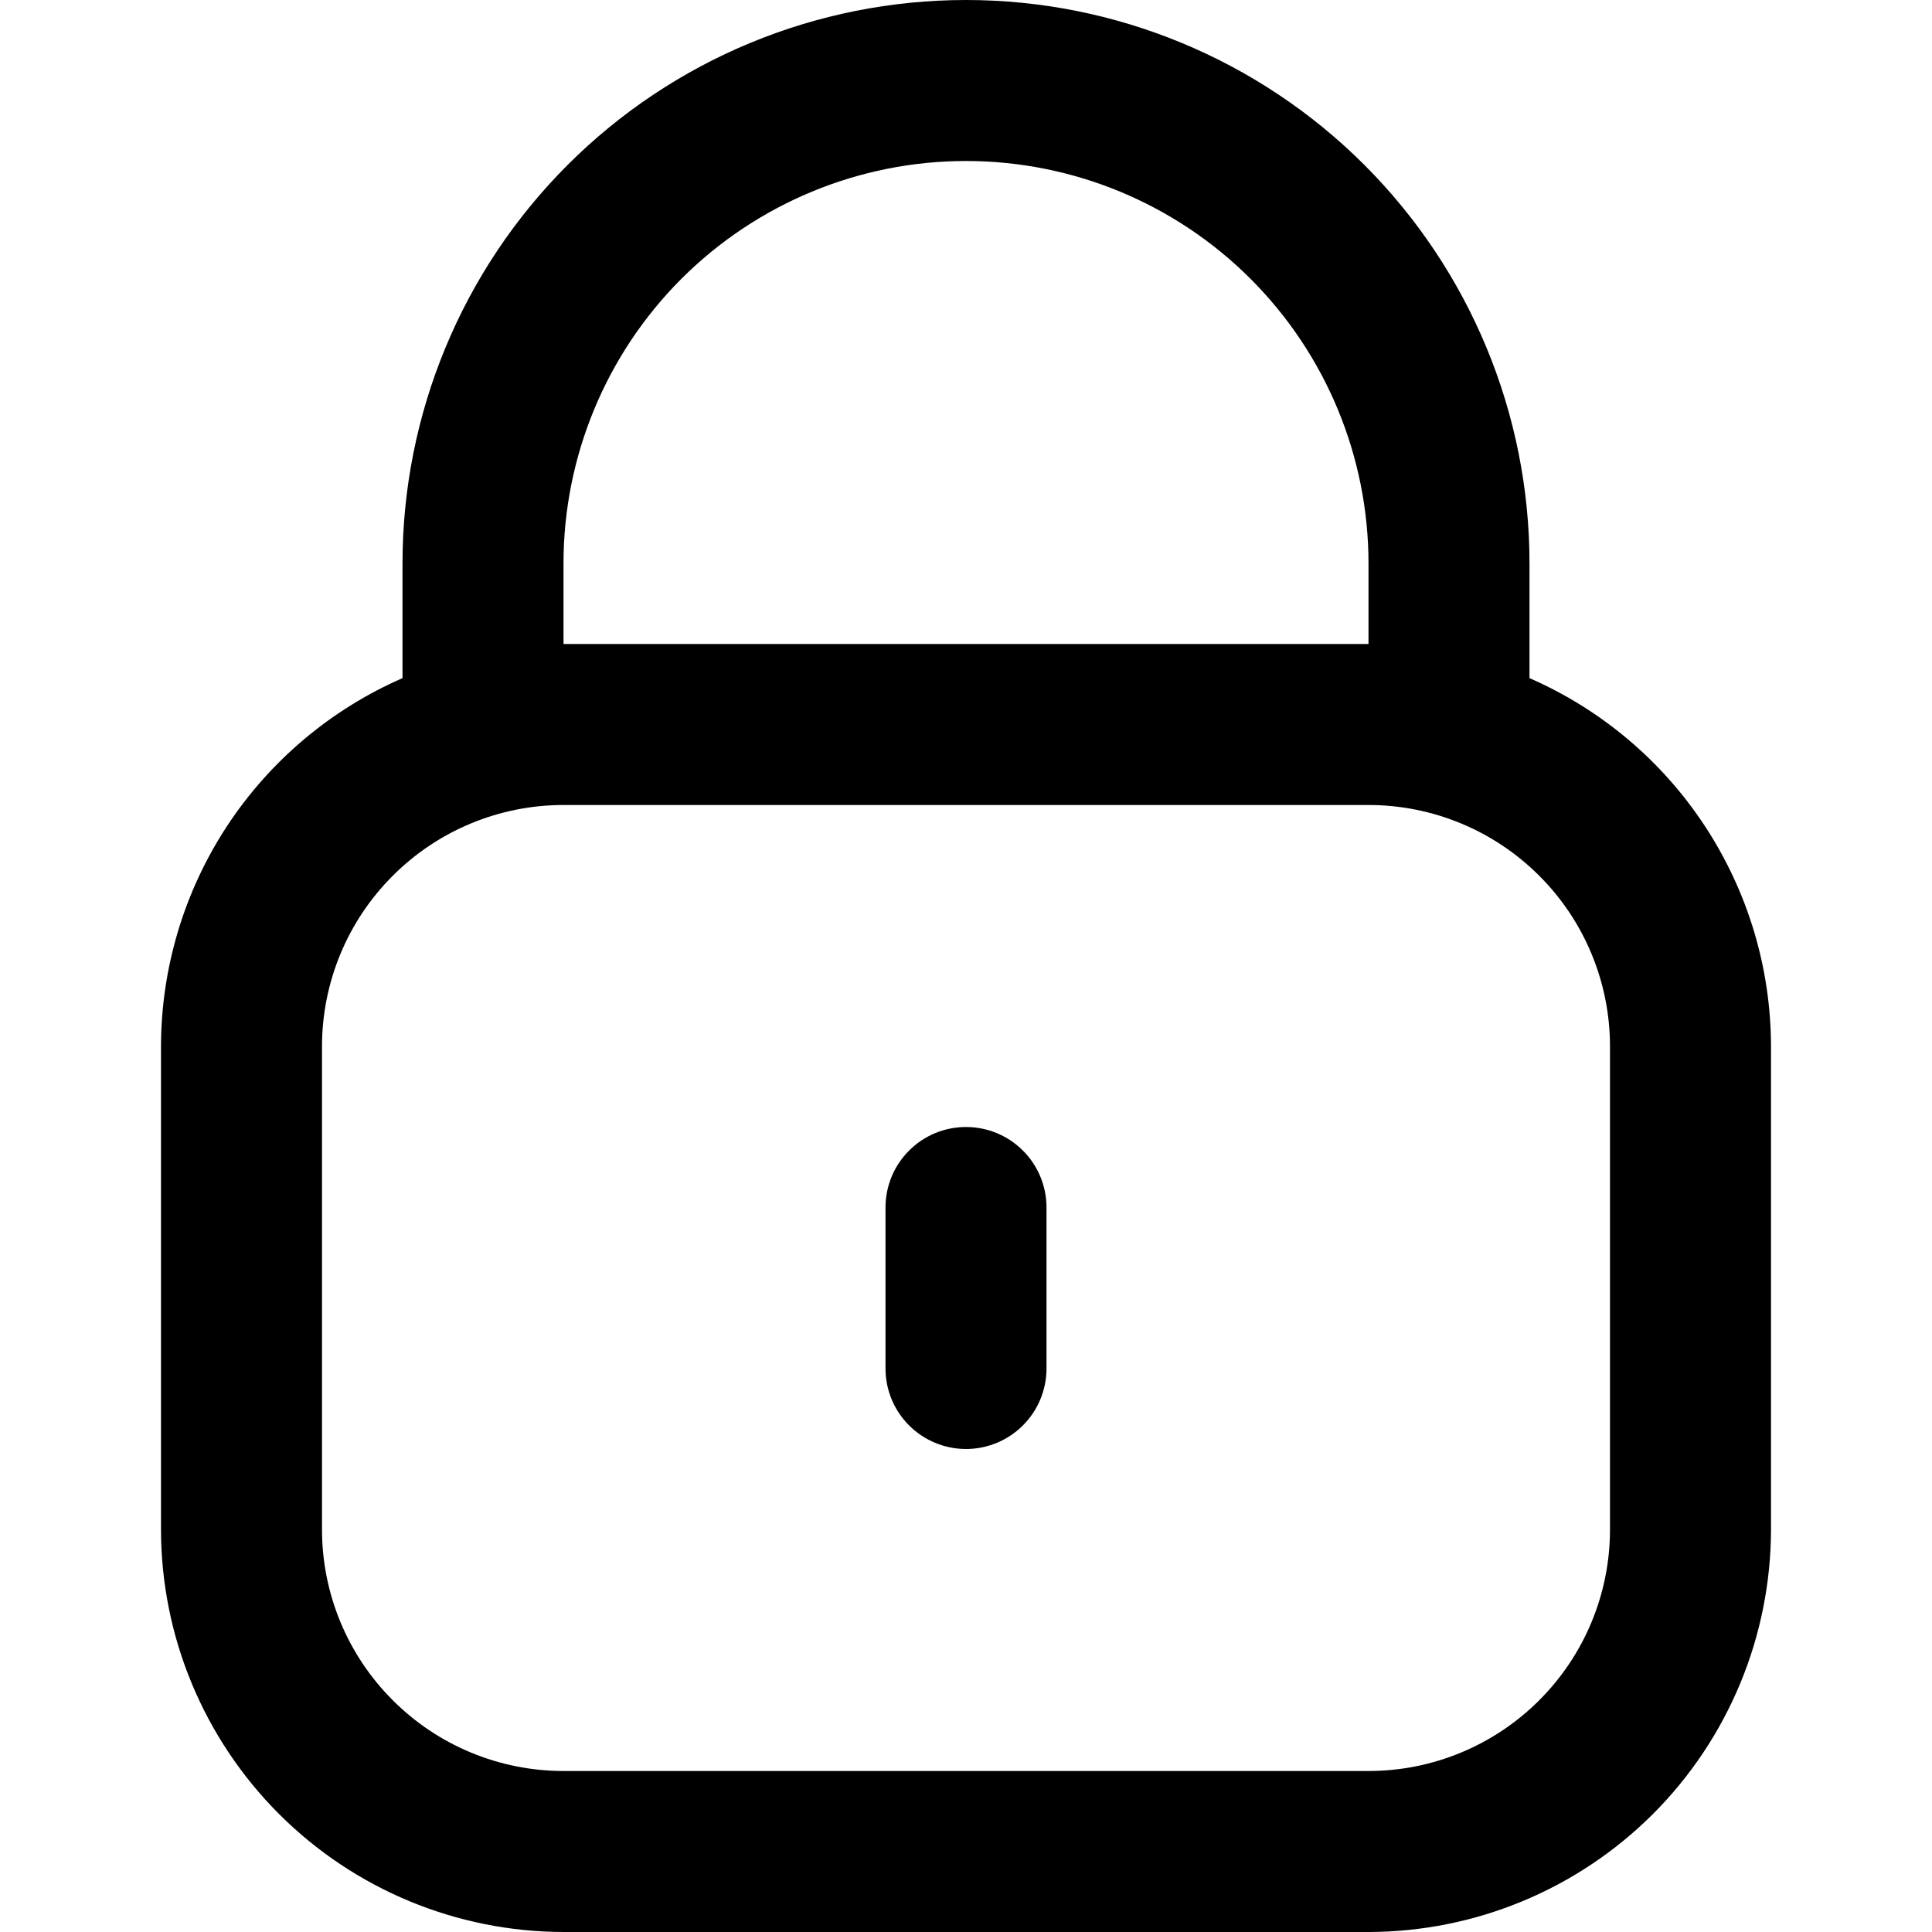
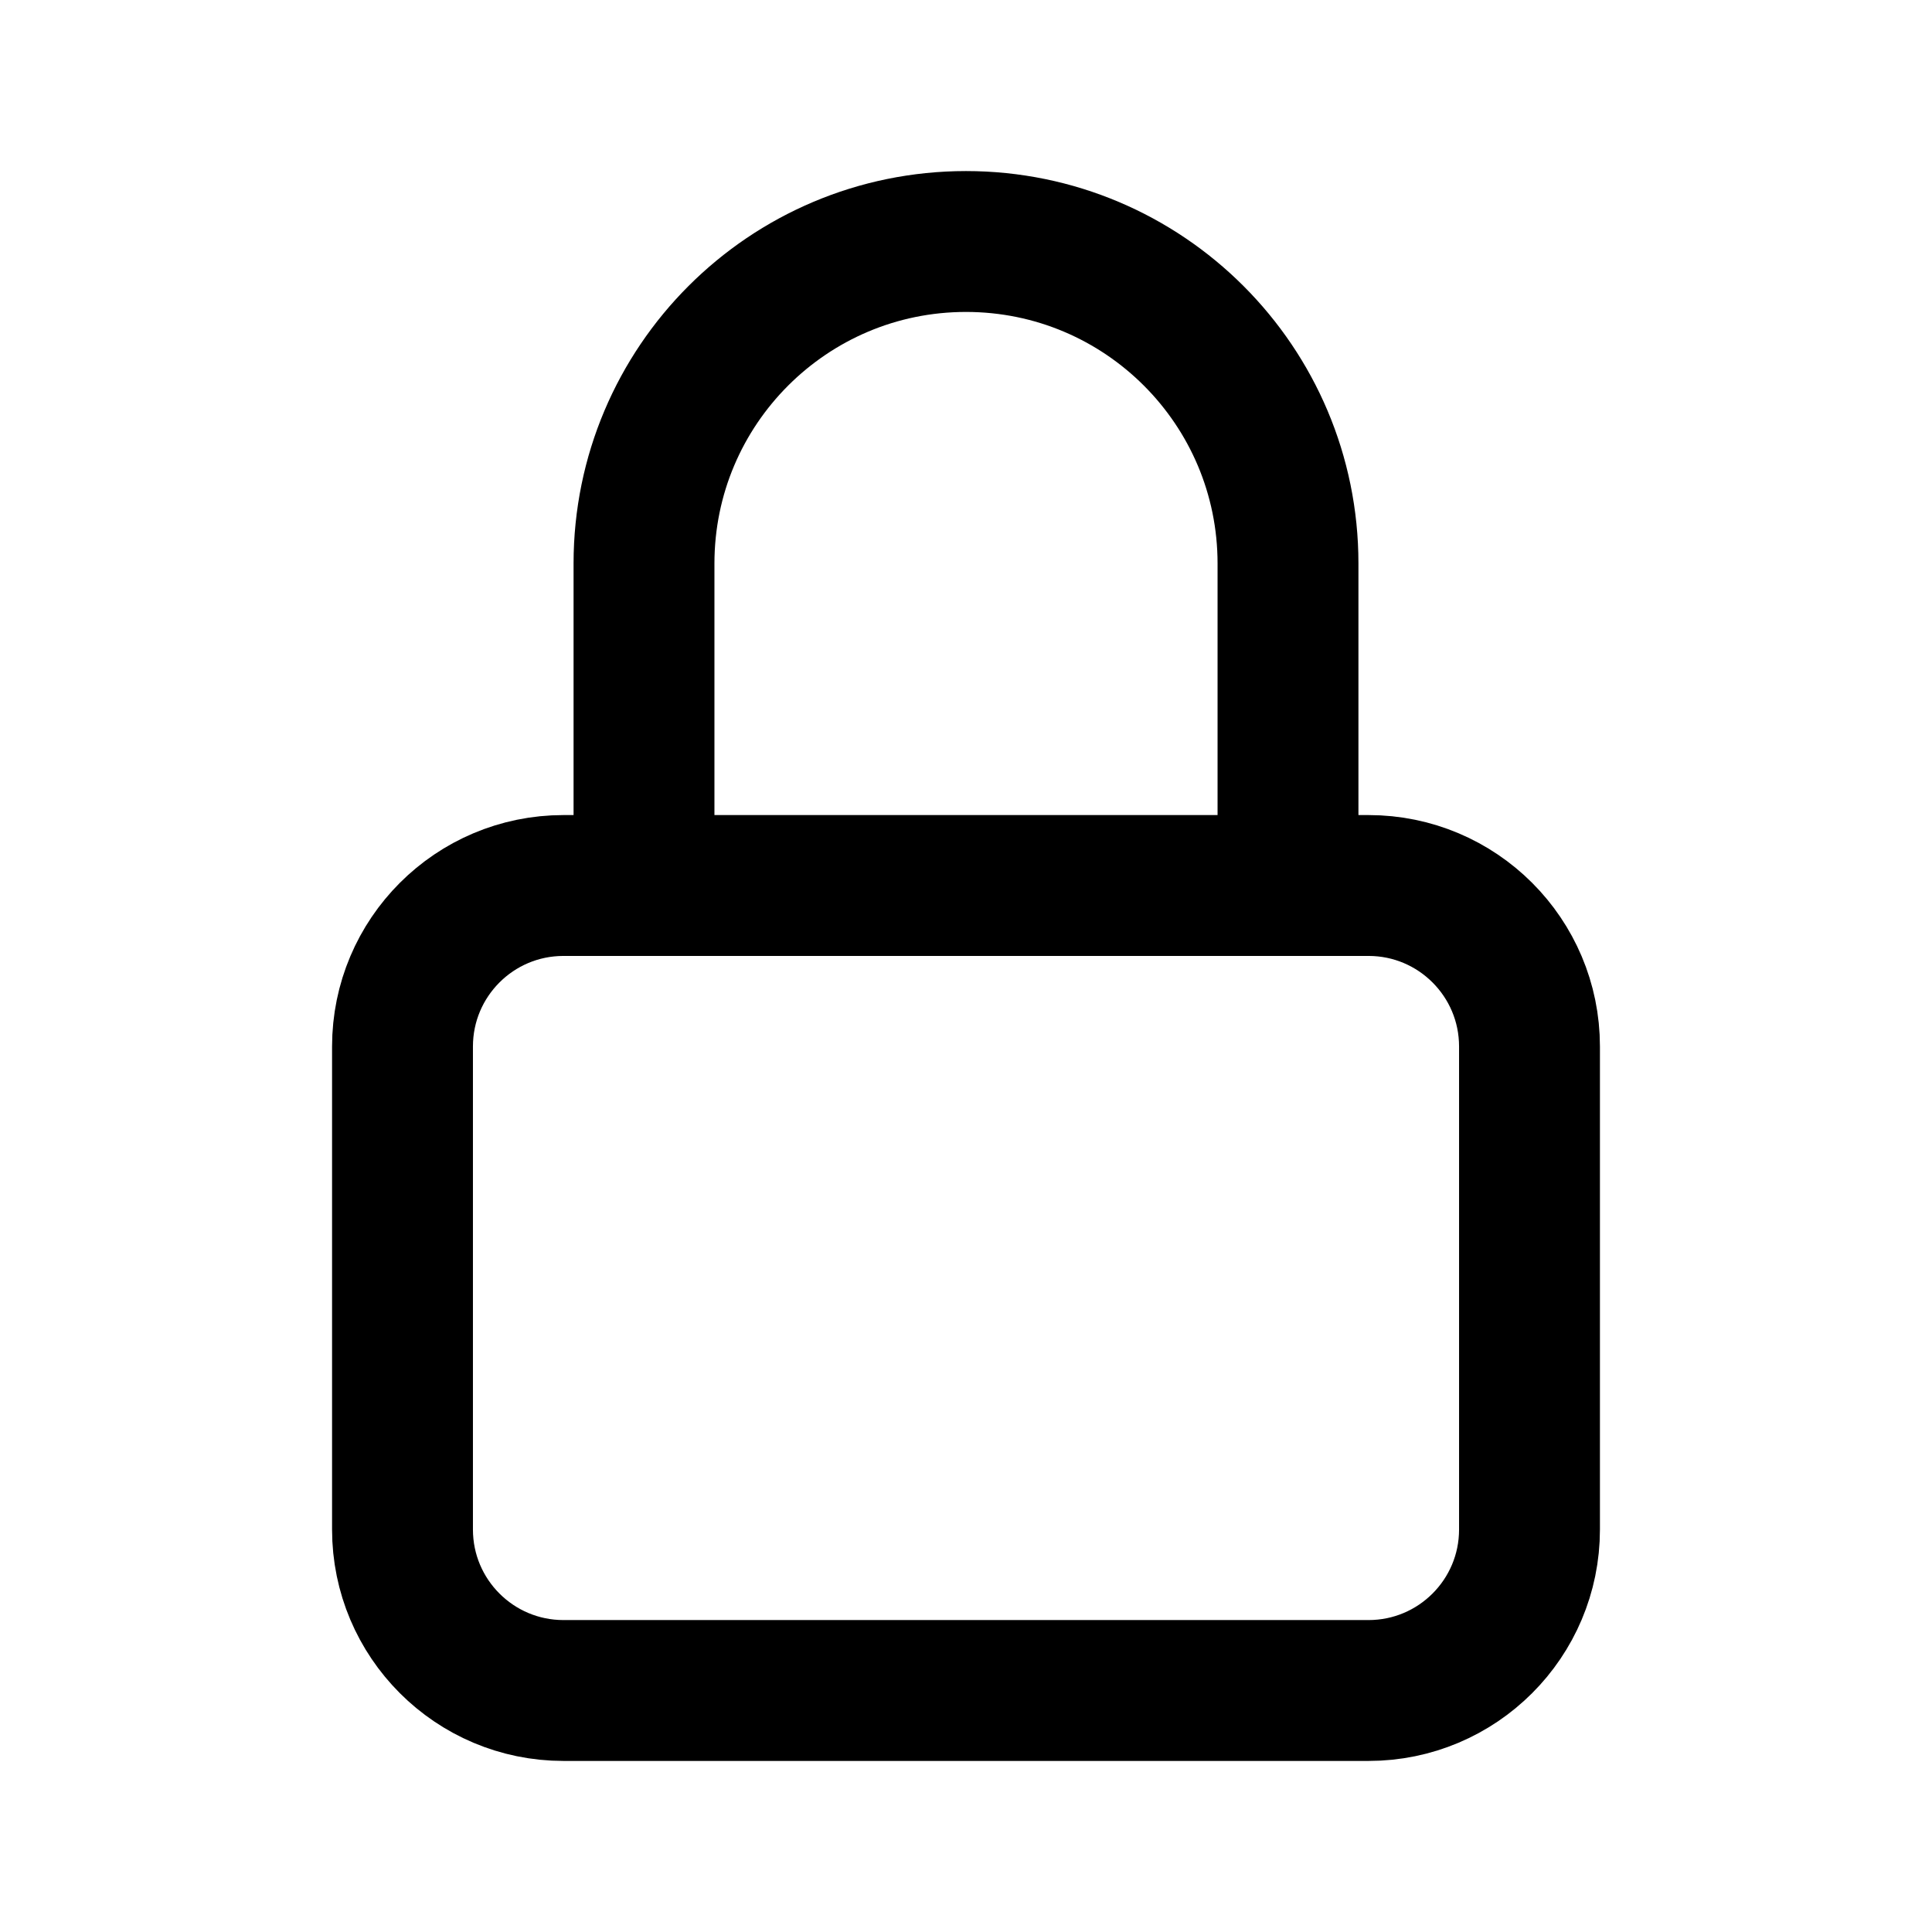
- <svg xmlns="http://www.w3.org/2000/svg" width="24" height="24" viewBox="724 909 24 24">
-   <path d="M743 917.424V916C743 914.143 742.262 912.363 740.95 911.05C739.637 909.737 737.856 909 736 909C734.143 909 732.363 909.737 731.05 911.05C729.737 912.363 729 914.143 729 916V917.424C728.109 917.813 727.351 918.453 726.818 919.265C726.286 920.078 726.001 921.028 726 922V928C726.001 929.326 726.529 930.596 727.466 931.534C728.403 932.471 729.674 932.998 731 933H741C742.326 932.998 743.596 932.471 744.534 931.534C745.471 930.596 745.998 929.326 746 928V922C745.999 921.028 745.714 920.078 745.181 919.265C744.649 918.453 743.891 917.813 743 917.424ZM731 916C731 914.674 731.527 913.402 732.464 912.464C733.402 911.527 734.674 911 736 911C737.326 911 738.598 911.527 739.535 912.464C740.473 913.402 741 914.674 741 916V917H731V916ZM744 928C744 928.796 743.684 929.559 743.121 930.121C742.559 930.684 741.796 931 741 931H731C730.204 931 729.441 930.684 728.879 930.121C728.316 929.559 728 928.796 728 928V922C728 921.204 728.316 920.441 728.879 919.879C729.441 919.316 730.204 919 731 919H741C741.796 919 742.559 919.316 743.121 919.879C743.684 920.441 744 921.204 744 922V928Z" fill="#000000" />
-   <path d="M736 923C735.735 923 735.48 923.105 735.293 923.293C735.105 923.48 735 923.735 735 924V926C735 926.265 735.105 926.519 735.293 926.707C735.48 926.894 735.735 927 736 927C736.265 927 736.52 926.894 736.707 926.707C736.895 926.519 737 926.265 737 926V924C737 923.735 736.895 923.48 736.707 923.293C736.52 923.105 736.265 923 736 923Z" fill="#000000" />
+ <svg xmlns="http://www.w3.org/2000/svg" width="24" height="24" viewBox="0 0 24 24" fill="none" stroke="#000000" stroke-width="1.75" stroke-linecap="round" stroke-linejoin="round">
+   <rect x="5" y="11" width="14" height="10" rx="2" />
+   <path d="M8 11V7a4 4 0 0 1 8 0v4" />
</svg>
